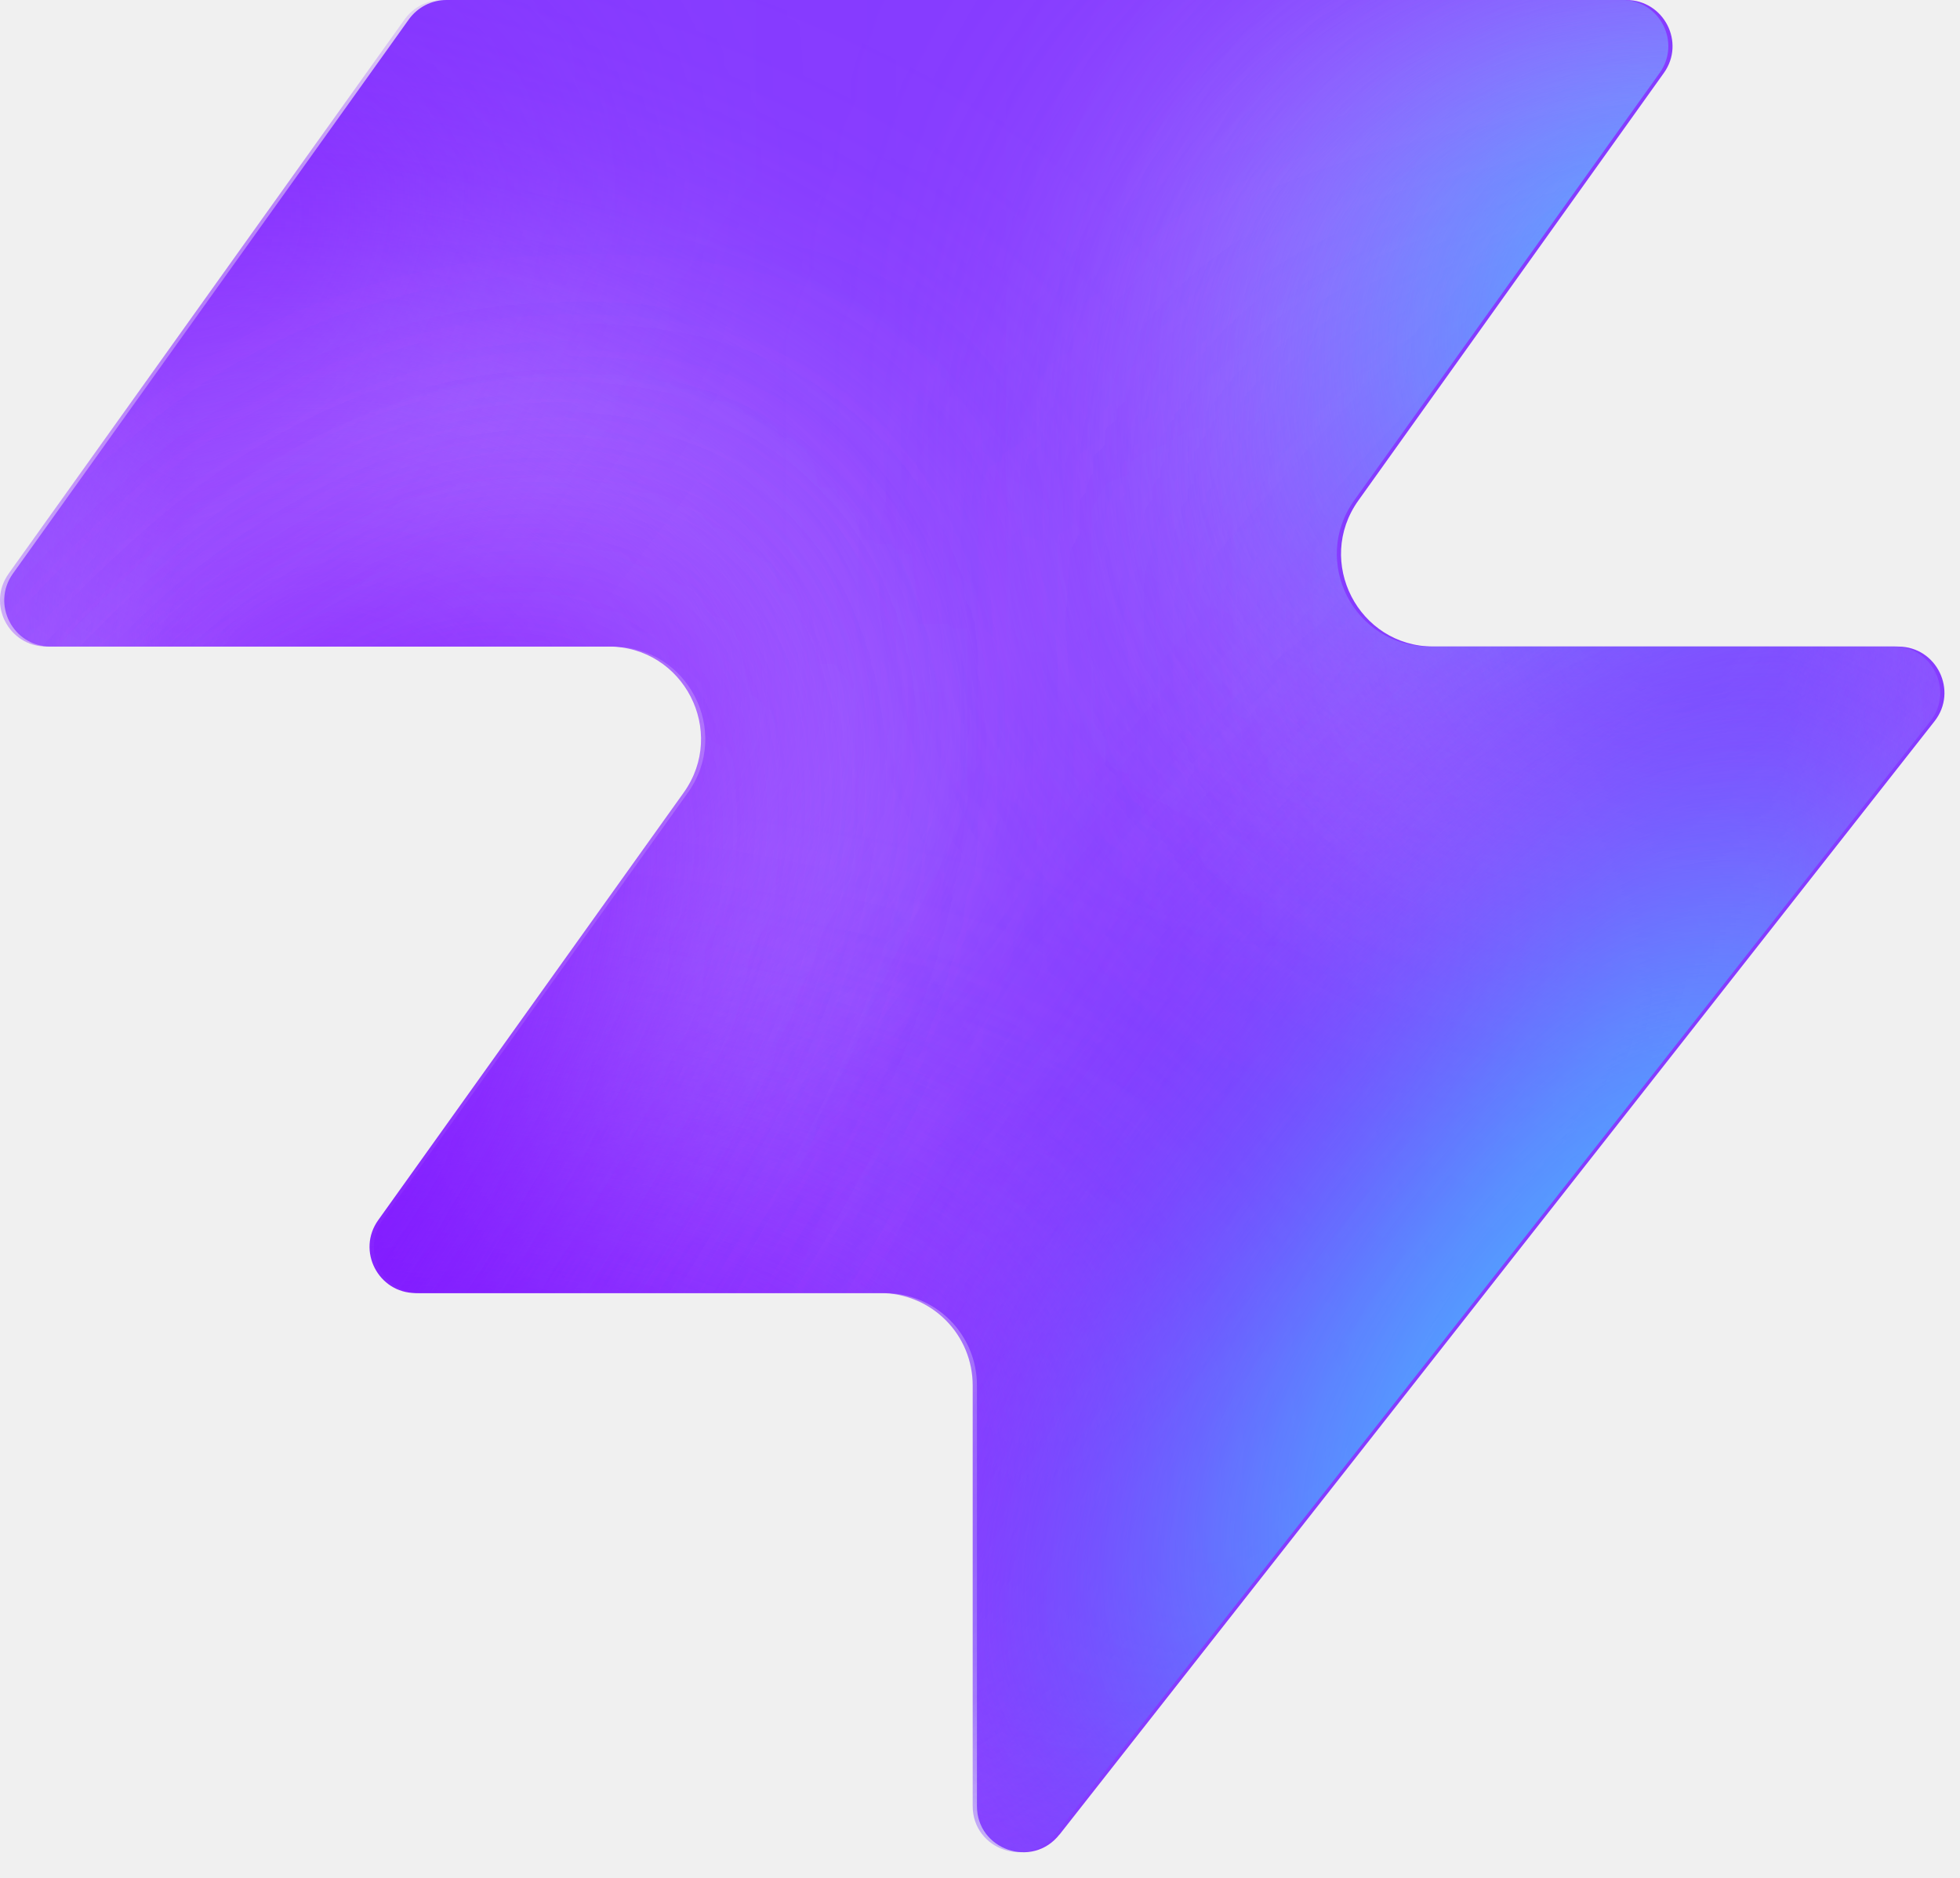
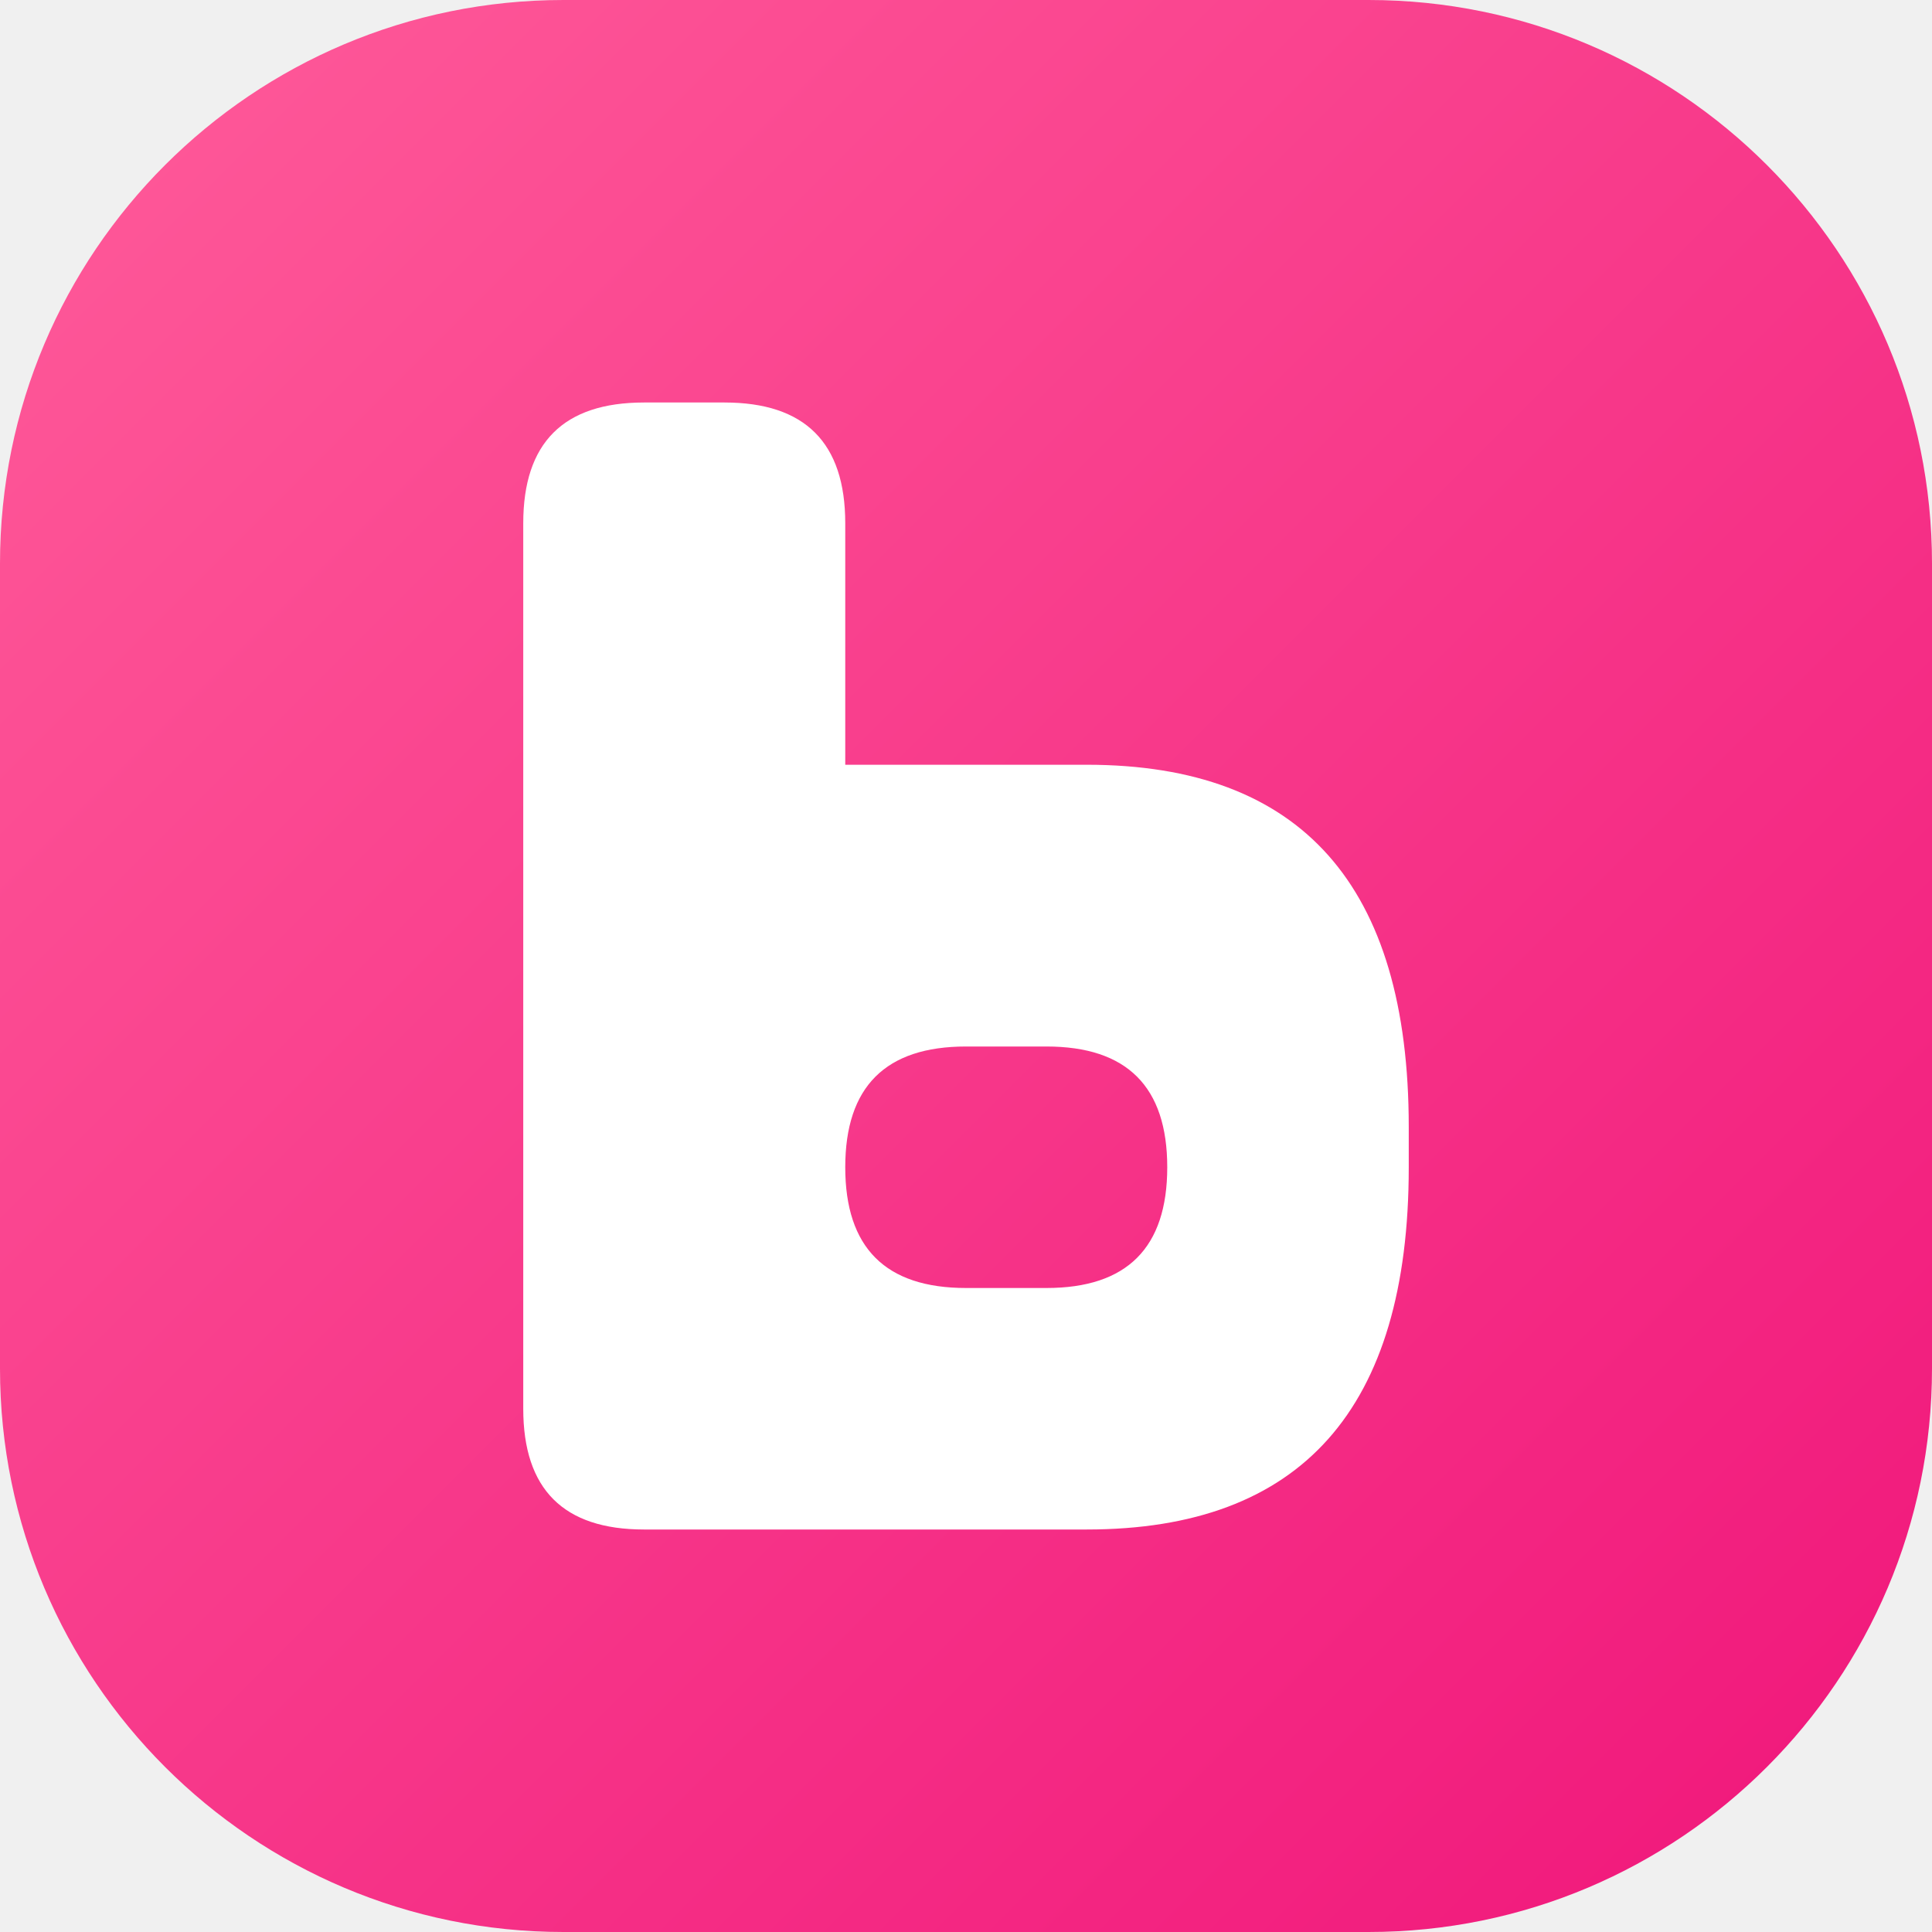
- <svg xmlns="http://www.w3.org/2000/svg" width="48" height="46" fill="none" viewBox="0 0 48 46">
-   <path fill="#863bff" d="M25.946 44.938c-.664.845-2.021.375-2.021-.698V33.937a2.26 2.26 0 0 0-2.262-2.262H10.287c-.92 0-1.456-1.04-.92-1.788l7.48-10.471c1.07-1.497 0-3.578-1.842-3.578H1.237c-.92 0-1.456-1.04-.92-1.788L10.013.474c.214-.297.556-.474.92-.474h28.894c.92 0 1.456 1.04.92 1.788l-7.48 10.471c-1.07 1.498 0 3.579 1.842 3.579h11.377c.943 0 1.473 1.088.89 1.83L25.947 44.94z" style="fill:#863bff;fill:color(display-p3 .525 .23 1);fill-opacity:1" />
-   <mask id="a" width="48" height="46" x="0" y="0" maskUnits="userSpaceOnUse" style="mask-type:alpha">
-     <path fill="#000" d="M25.842 44.938c-.664.844-2.021.375-2.021-.698V33.937a2.26 2.26 0 0 0-2.262-2.262H10.183c-.92 0-1.456-1.04-.92-1.788l7.48-10.471c1.07-1.498 0-3.579-1.842-3.579H1.133c-.92 0-1.456-1.04-.92-1.787L9.91.473c.214-.297.556-.474.92-.474h28.894c.92 0 1.456 1.04.92 1.788l-7.48 10.471c-1.07 1.498 0 3.578 1.842 3.578h11.377c.943 0 1.473 1.088.89 1.832L25.843 44.94z" style="fill:#000;fill-opacity:1" />
-   </mask>
-   <g mask="url(#a)">
-     <g filter="url(#b)">
-       <ellipse cx="5.508" cy="14.704" fill="#ede6ff" rx="5.508" ry="14.704" style="fill:#ede6ff;fill:color(display-p3 .927 .903 1);fill-opacity:1" transform="matrix(.00324 1 1 -.00324 -4.47 31.516)" />
-     </g>
-     <g filter="url(#c)">
-       <ellipse cx="10.399" cy="29.851" fill="#ede6ff" rx="10.399" ry="29.851" style="fill:#ede6ff;fill:color(display-p3 .927 .903 1);fill-opacity:1" transform="matrix(.00324 1 1 -.00324 -39.328 7.883)" />
-     </g>
-     <g filter="url(#d)">
-       <ellipse cx="5.508" cy="30.487" fill="#7e14ff" rx="5.508" ry="30.487" style="fill:#7e14ff;fill:color(display-p3 .492 .077 1);fill-opacity:1" transform="rotate(89.814 -25.913 -14.639)scale(1 -1)" />
-     </g>
-     <g filter="url(#e)">
-       <ellipse cx="5.508" cy="30.599" fill="#7e14ff" rx="5.508" ry="30.599" style="fill:#7e14ff;fill:color(display-p3 .492 .077 1);fill-opacity:1" transform="rotate(89.814 -32.644 -3.334)scale(1 -1)" />
-     </g>
-     <g filter="url(#f)">
-       <ellipse cx="5.508" cy="30.599" fill="#7e14ff" rx="5.508" ry="30.599" style="fill:#7e14ff;fill:color(display-p3 .492 .077 1);fill-opacity:1" transform="matrix(.00324 1 1 -.00324 -34.34 30.47)" />
-     </g>
-     <g filter="url(#g)">
-       <ellipse cx="14.072" cy="22.078" fill="#ede6ff" rx="14.072" ry="22.078" style="fill:#ede6ff;fill:color(display-p3 .927 .903 1);fill-opacity:1" transform="rotate(93.35 24.506 48.493)scale(-1 1)" />
-     </g>
-     <g filter="url(#h)">
-       <ellipse cx="3.47" cy="21.501" fill="#7e14ff" rx="3.47" ry="21.501" style="fill:#7e14ff;fill:color(display-p3 .492 .077 1);fill-opacity:1" transform="rotate(89.009 28.708 47.59)scale(-1 1)" />
-     </g>
-     <g filter="url(#i)">
-       <ellipse cx="3.47" cy="21.501" fill="#7e14ff" rx="3.47" ry="21.501" style="fill:#7e14ff;fill:color(display-p3 .492 .077 1);fill-opacity:1" transform="rotate(89.009 28.708 47.59)scale(-1 1)" />
-     </g>
-     <g filter="url(#j)">
-       <ellipse cx=".387" cy="8.972" fill="#7e14ff" rx="4.407" ry="29.108" style="fill:#7e14ff;fill:color(display-p3 .492 .077 1);fill-opacity:1" transform="rotate(39.51 .387 8.972)" />
-     </g>
-     <g filter="url(#k)">
-       <ellipse cx="47.523" cy="-6.092" fill="#7e14ff" rx="4.407" ry="29.108" style="fill:#7e14ff;fill:color(display-p3 .492 .077 1);fill-opacity:1" transform="rotate(37.892 47.523 -6.092)" />
-     </g>
-     <g filter="url(#l)">
-       <ellipse cx="41.412" cy="6.333" fill="#47bfff" rx="5.971" ry="9.665" style="fill:#47bfff;fill:color(display-p3 .28 .748 1);fill-opacity:1" transform="rotate(37.892 41.412 6.333)" />
-     </g>
-     <g filter="url(#m)">
-       <ellipse cx="-1.879" cy="38.332" fill="#7e14ff" rx="4.407" ry="29.108" style="fill:#7e14ff;fill:color(display-p3 .492 .077 1);fill-opacity:1" transform="rotate(37.892 -1.88 38.332)" />
-     </g>
-     <g filter="url(#n)">
-       <ellipse cx="-1.879" cy="38.332" fill="#7e14ff" rx="4.407" ry="29.108" style="fill:#7e14ff;fill:color(display-p3 .492 .077 1);fill-opacity:1" transform="rotate(37.892 -1.88 38.332)" />
-     </g>
-     <g filter="url(#o)">
-       <ellipse cx="35.651" cy="29.907" fill="#7e14ff" rx="4.407" ry="29.108" style="fill:#7e14ff;fill:color(display-p3 .492 .077 1);fill-opacity:1" transform="rotate(37.892 35.651 29.907)" />
-     </g>
-     <g filter="url(#p)">
-       <ellipse cx="38.418" cy="32.4" fill="#47bfff" rx="5.971" ry="15.297" style="fill:#47bfff;fill:color(display-p3 .28 .748 1);fill-opacity:1" transform="rotate(37.892 38.418 32.4)" />
-     </g>
-   </g>
+ <svg xmlns="http://www.w3.org/2000/svg" viewBox="0 0 48 48">
  <defs>
-     <filter id="b" width="60.045" height="41.654" x="-19.77" y="16.149" color-interpolation-filters="sRGB" filterUnits="userSpaceOnUse">
-       <feFlood flood-opacity="0" result="BackgroundImageFix" />
-       <feBlend in="SourceGraphic" in2="BackgroundImageFix" result="shape" />
-       <feGaussianBlur result="effect1_foregroundBlur_2002_17158" stdDeviation="7.659" />
-     </filter>
-     <filter id="c" width="90.34" height="51.437" x="-54.613" y="-7.533" color-interpolation-filters="sRGB" filterUnits="userSpaceOnUse">
-       <feFlood flood-opacity="0" result="BackgroundImageFix" />
-       <feBlend in="SourceGraphic" in2="BackgroundImageFix" result="shape" />
-       <feGaussianBlur result="effect1_foregroundBlur_2002_17158" stdDeviation="7.659" />
-     </filter>
-     <filter id="d" width="79.355" height="29.4" x="-49.64" y="2.03" color-interpolation-filters="sRGB" filterUnits="userSpaceOnUse">
-       <feFlood flood-opacity="0" result="BackgroundImageFix" />
-       <feBlend in="SourceGraphic" in2="BackgroundImageFix" result="shape" />
-       <feGaussianBlur result="effect1_foregroundBlur_2002_17158" stdDeviation="4.596" />
-     </filter>
-     <filter id="e" width="79.579" height="29.4" x="-45.045" y="20.029" color-interpolation-filters="sRGB" filterUnits="userSpaceOnUse">
-       <feFlood flood-opacity="0" result="BackgroundImageFix" />
-       <feBlend in="SourceGraphic" in2="BackgroundImageFix" result="shape" />
-       <feGaussianBlur result="effect1_foregroundBlur_2002_17158" stdDeviation="4.596" />
-     </filter>
-     <filter id="f" width="79.579" height="29.4" x="-43.513" y="21.178" color-interpolation-filters="sRGB" filterUnits="userSpaceOnUse">
-       <feFlood flood-opacity="0" result="BackgroundImageFix" />
-       <feBlend in="SourceGraphic" in2="BackgroundImageFix" result="shape" />
-       <feGaussianBlur result="effect1_foregroundBlur_2002_17158" stdDeviation="4.596" />
-     </filter>
-     <filter id="g" width="74.749" height="58.852" x="15.756" y="-17.901" color-interpolation-filters="sRGB" filterUnits="userSpaceOnUse">
-       <feFlood flood-opacity="0" result="BackgroundImageFix" />
-       <feBlend in="SourceGraphic" in2="BackgroundImageFix" result="shape" />
-       <feGaussianBlur result="effect1_foregroundBlur_2002_17158" stdDeviation="7.659" />
-     </filter>
-     <filter id="h" width="61.377" height="25.362" x="23.548" y="2.284" color-interpolation-filters="sRGB" filterUnits="userSpaceOnUse">
-       <feFlood flood-opacity="0" result="BackgroundImageFix" />
-       <feBlend in="SourceGraphic" in2="BackgroundImageFix" result="shape" />
-       <feGaussianBlur result="effect1_foregroundBlur_2002_17158" stdDeviation="4.596" />
-     </filter>
-     <filter id="i" width="61.377" height="25.362" x="23.548" y="2.284" color-interpolation-filters="sRGB" filterUnits="userSpaceOnUse">
-       <feFlood flood-opacity="0" result="BackgroundImageFix" />
-       <feBlend in="SourceGraphic" in2="BackgroundImageFix" result="shape" />
-       <feGaussianBlur result="effect1_foregroundBlur_2002_17158" stdDeviation="4.596" />
-     </filter>
-     <filter id="j" width="56.045" height="63.649" x="-27.636" y="-22.853" color-interpolation-filters="sRGB" filterUnits="userSpaceOnUse">
-       <feFlood flood-opacity="0" result="BackgroundImageFix" />
-       <feBlend in="SourceGraphic" in2="BackgroundImageFix" result="shape" />
-       <feGaussianBlur result="effect1_foregroundBlur_2002_17158" stdDeviation="4.596" />
-     </filter>
-     <filter id="k" width="54.814" height="64.646" x="20.116" y="-38.415" color-interpolation-filters="sRGB" filterUnits="userSpaceOnUse">
-       <feFlood flood-opacity="0" result="BackgroundImageFix" />
-       <feBlend in="SourceGraphic" in2="BackgroundImageFix" result="shape" />
-       <feGaussianBlur result="effect1_foregroundBlur_2002_17158" stdDeviation="4.596" />
-     </filter>
-     <filter id="l" width="33.541" height="35.313" x="24.641" y="-11.323" color-interpolation-filters="sRGB" filterUnits="userSpaceOnUse">
-       <feFlood flood-opacity="0" result="BackgroundImageFix" />
-       <feBlend in="SourceGraphic" in2="BackgroundImageFix" result="shape" />
-       <feGaussianBlur result="effect1_foregroundBlur_2002_17158" stdDeviation="4.596" />
-     </filter>
-     <filter id="m" width="54.814" height="64.646" x="-29.286" y="6.009" color-interpolation-filters="sRGB" filterUnits="userSpaceOnUse">
-       <feFlood flood-opacity="0" result="BackgroundImageFix" />
-       <feBlend in="SourceGraphic" in2="BackgroundImageFix" result="shape" />
-       <feGaussianBlur result="effect1_foregroundBlur_2002_17158" stdDeviation="4.596" />
-     </filter>
-     <filter id="n" width="54.814" height="64.646" x="-29.286" y="6.009" color-interpolation-filters="sRGB" filterUnits="userSpaceOnUse">
-       <feFlood flood-opacity="0" result="BackgroundImageFix" />
-       <feBlend in="SourceGraphic" in2="BackgroundImageFix" result="shape" />
-       <feGaussianBlur result="effect1_foregroundBlur_2002_17158" stdDeviation="4.596" />
-     </filter>
-     <filter id="o" width="54.814" height="64.646" x="8.244" y="-2.416" color-interpolation-filters="sRGB" filterUnits="userSpaceOnUse">
-       <feFlood flood-opacity="0" result="BackgroundImageFix" />
-       <feBlend in="SourceGraphic" in2="BackgroundImageFix" result="shape" />
-       <feGaussianBlur result="effect1_foregroundBlur_2002_17158" stdDeviation="4.596" />
-     </filter>
-     <filter id="p" width="39.409" height="43.623" x="18.713" y="10.588" color-interpolation-filters="sRGB" filterUnits="userSpaceOnUse">
-       <feFlood flood-opacity="0" result="BackgroundImageFix" />
-       <feBlend in="SourceGraphic" in2="BackgroundImageFix" result="shape" />
-       <feGaussianBlur result="effect1_foregroundBlur_2002_17158" stdDeviation="4.596" />
-     </filter>
+     <linearGradient id="g" x1="0" y1="0" x2="1" y2="1">
+       <stop offset="0" stop-color="#ff5c9a" />
+       <stop offset="1" stop-color="#f0157a" />
+     </linearGradient>
  </defs>
+   <rect width="48" height="48" rx="14" fill="url(#g)" />
+   <path fill="#fff" fill-rule="evenodd" d="M13 13Q13 10 16 10H18Q21 10 21 13V19H27Q35 19 35 28V29Q35 38 27 38H16Q13 38 13 35ZM24 26H26Q29 26 29 29Q29 32 26 32H24Q21 32 21 29Q21 26 24 26Z" />
</svg>
